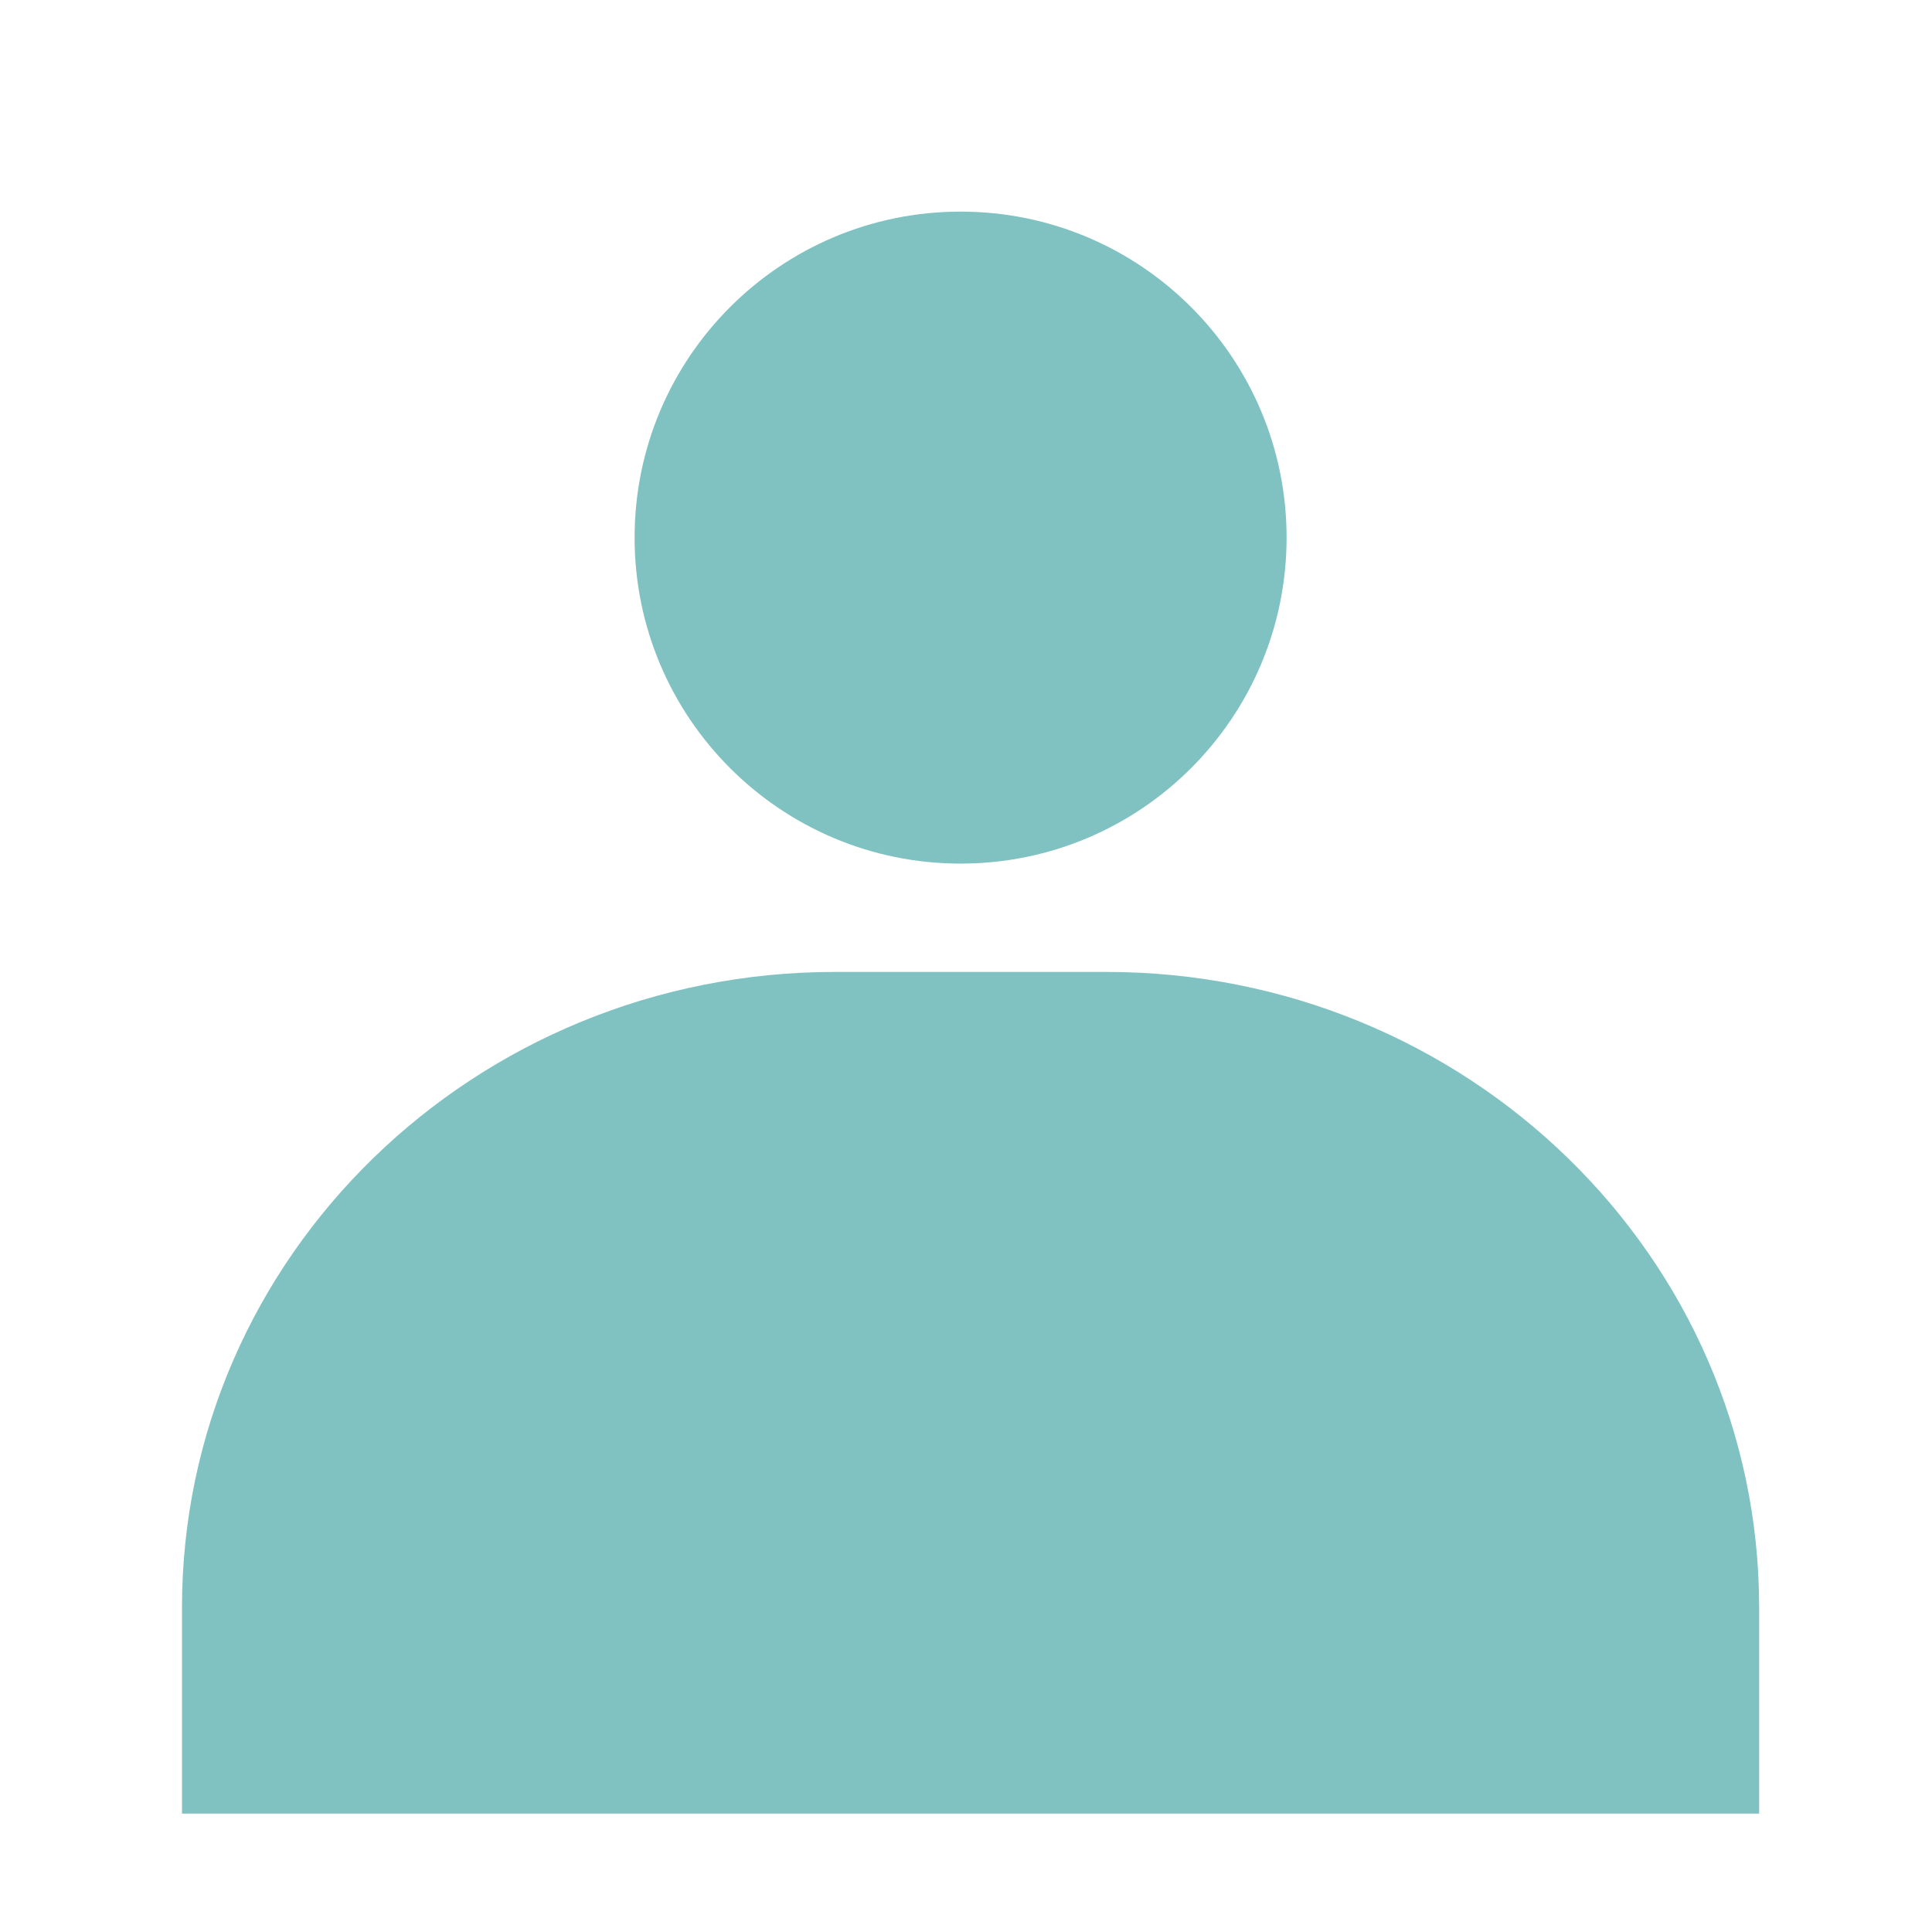
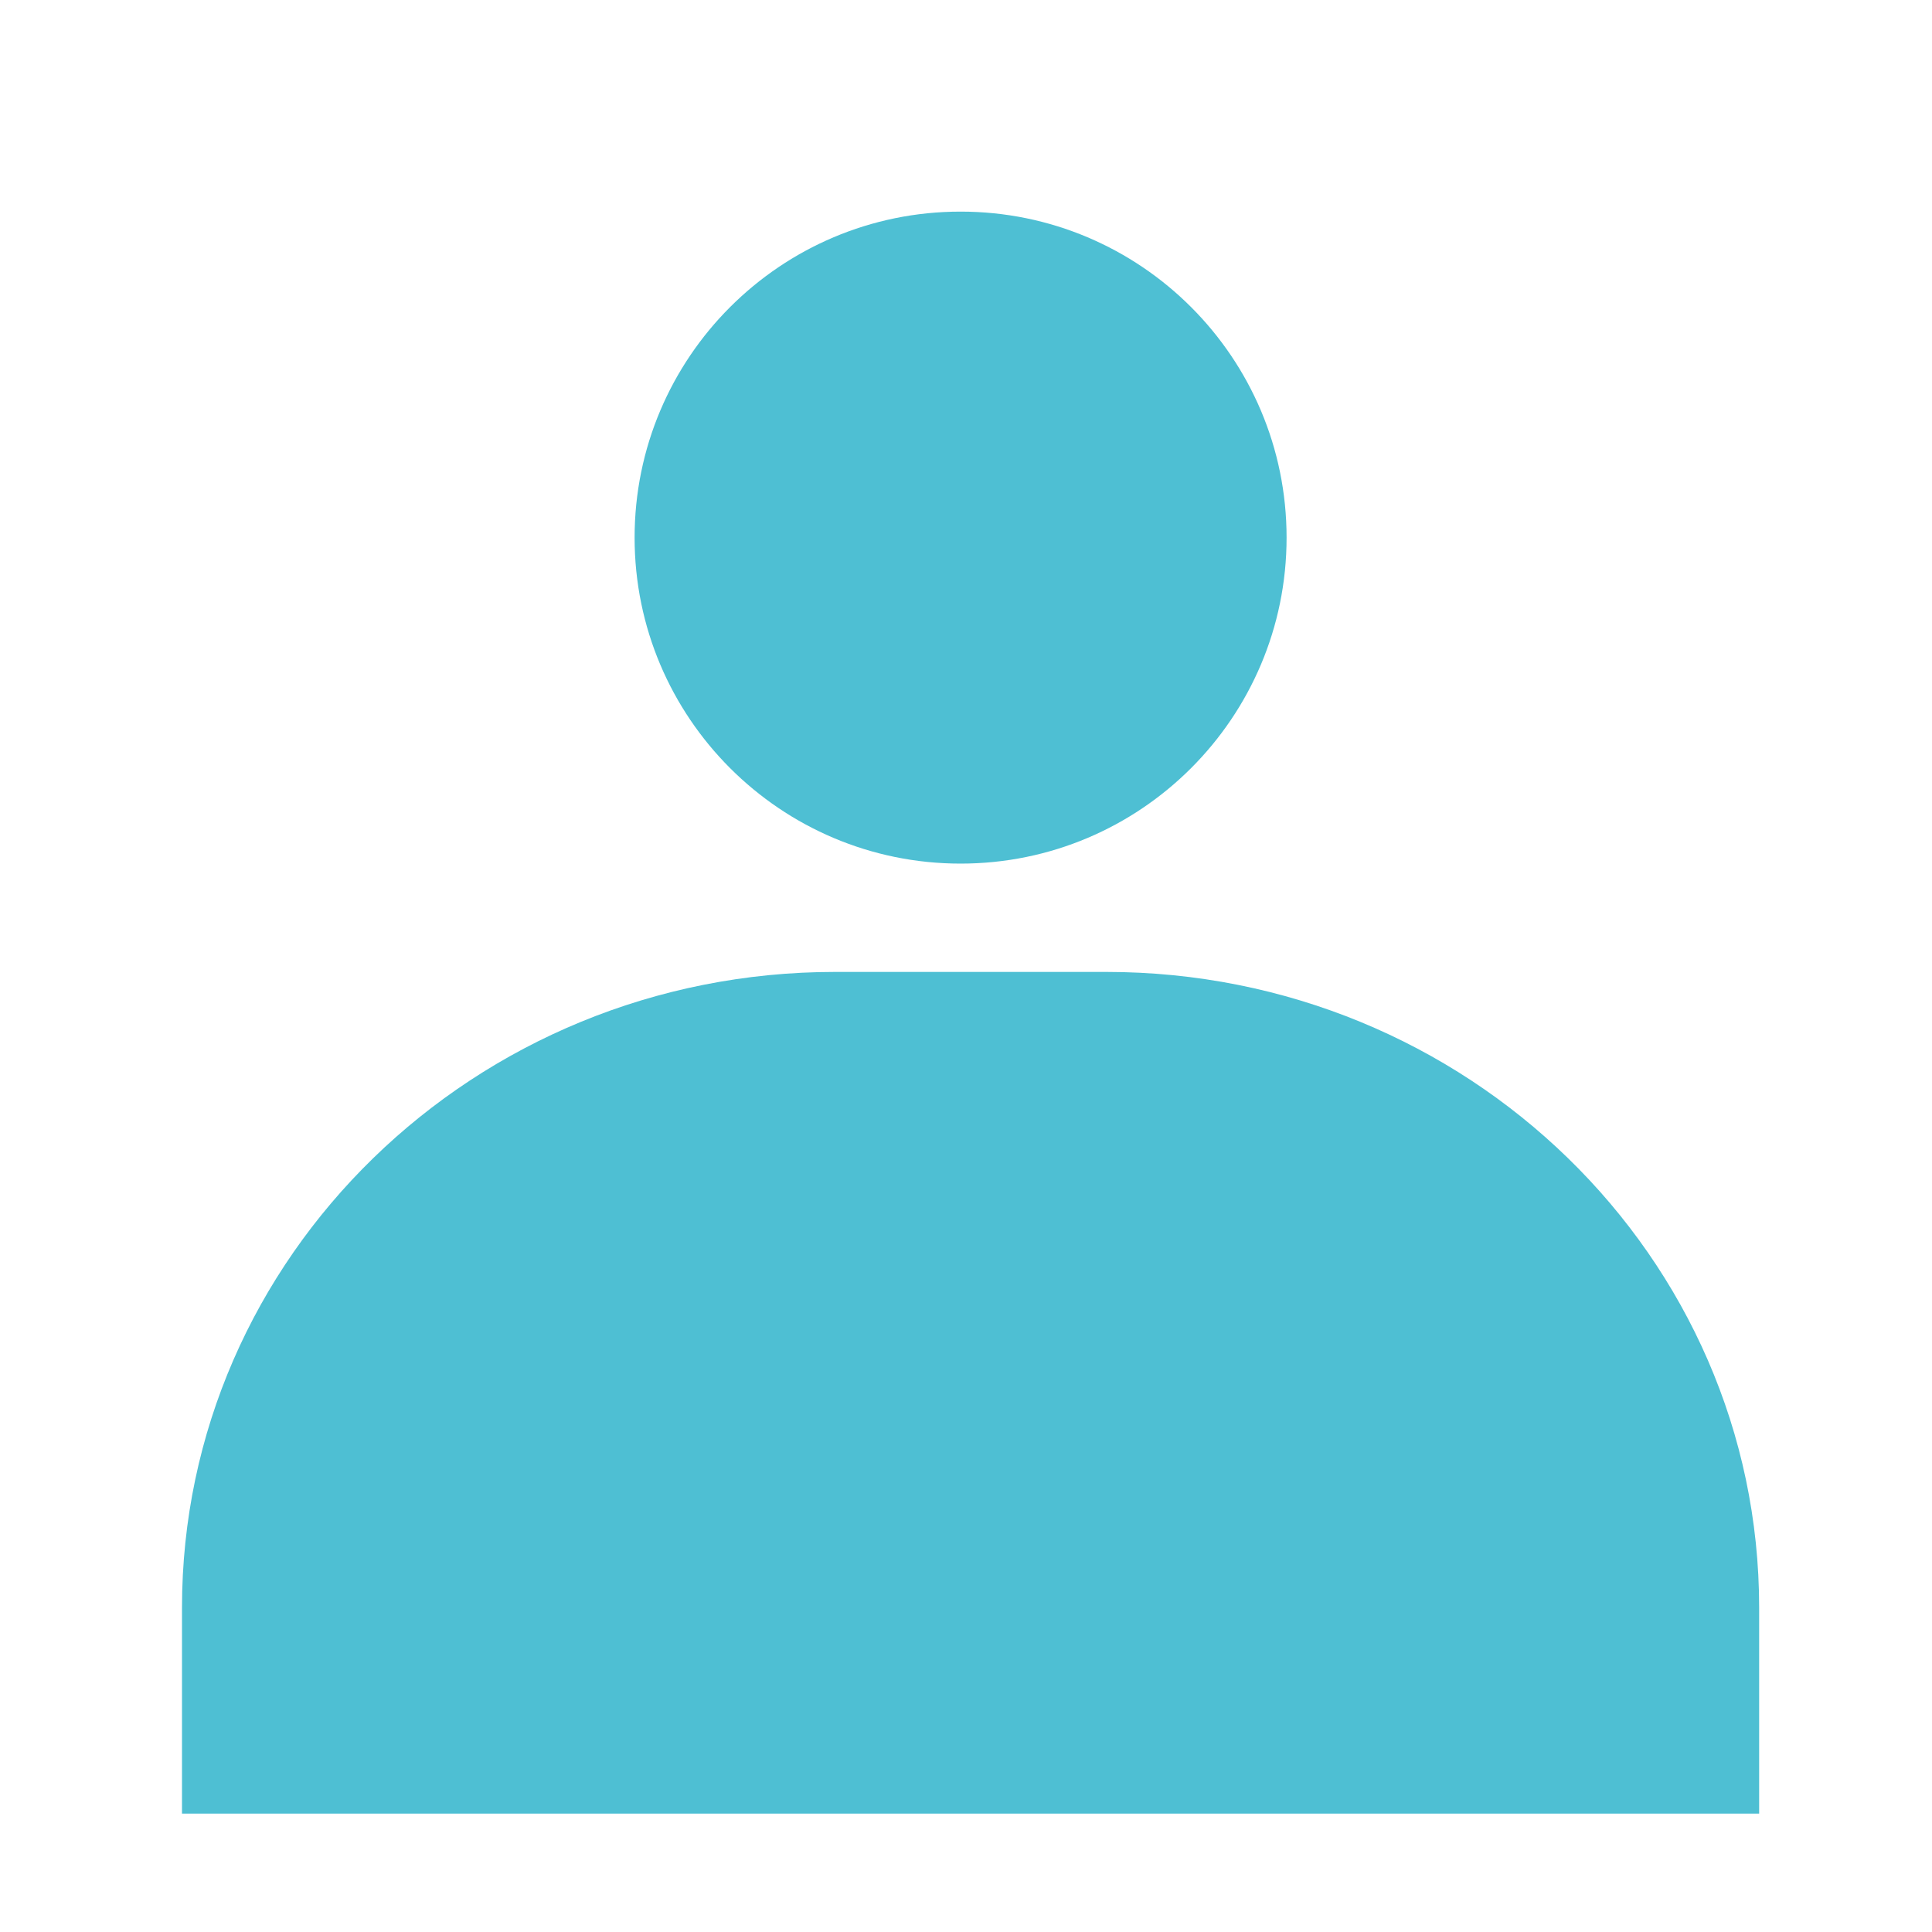
<svg xmlns="http://www.w3.org/2000/svg" width="100%" height="100%" viewBox="0 0 150 150">
  <defs>
-     <style>.cls-1{fill:#7fc2c1;}</style>
+     <style>.cls-1{fill:#4EBFD3;}</style>
  </defs>
  <g id="member">
    <circle class="cls-1" cx="74.58" cy="41.74" r="25.31" />
    <path class="cls-1" d="M85.89,75.46H64.83c-28,0-50.7,22.1-50.7,49.35v16H136.58v-16C136.58,97.56,113.89,75.46,85.89,75.46Z" />
  </g>
</svg>
